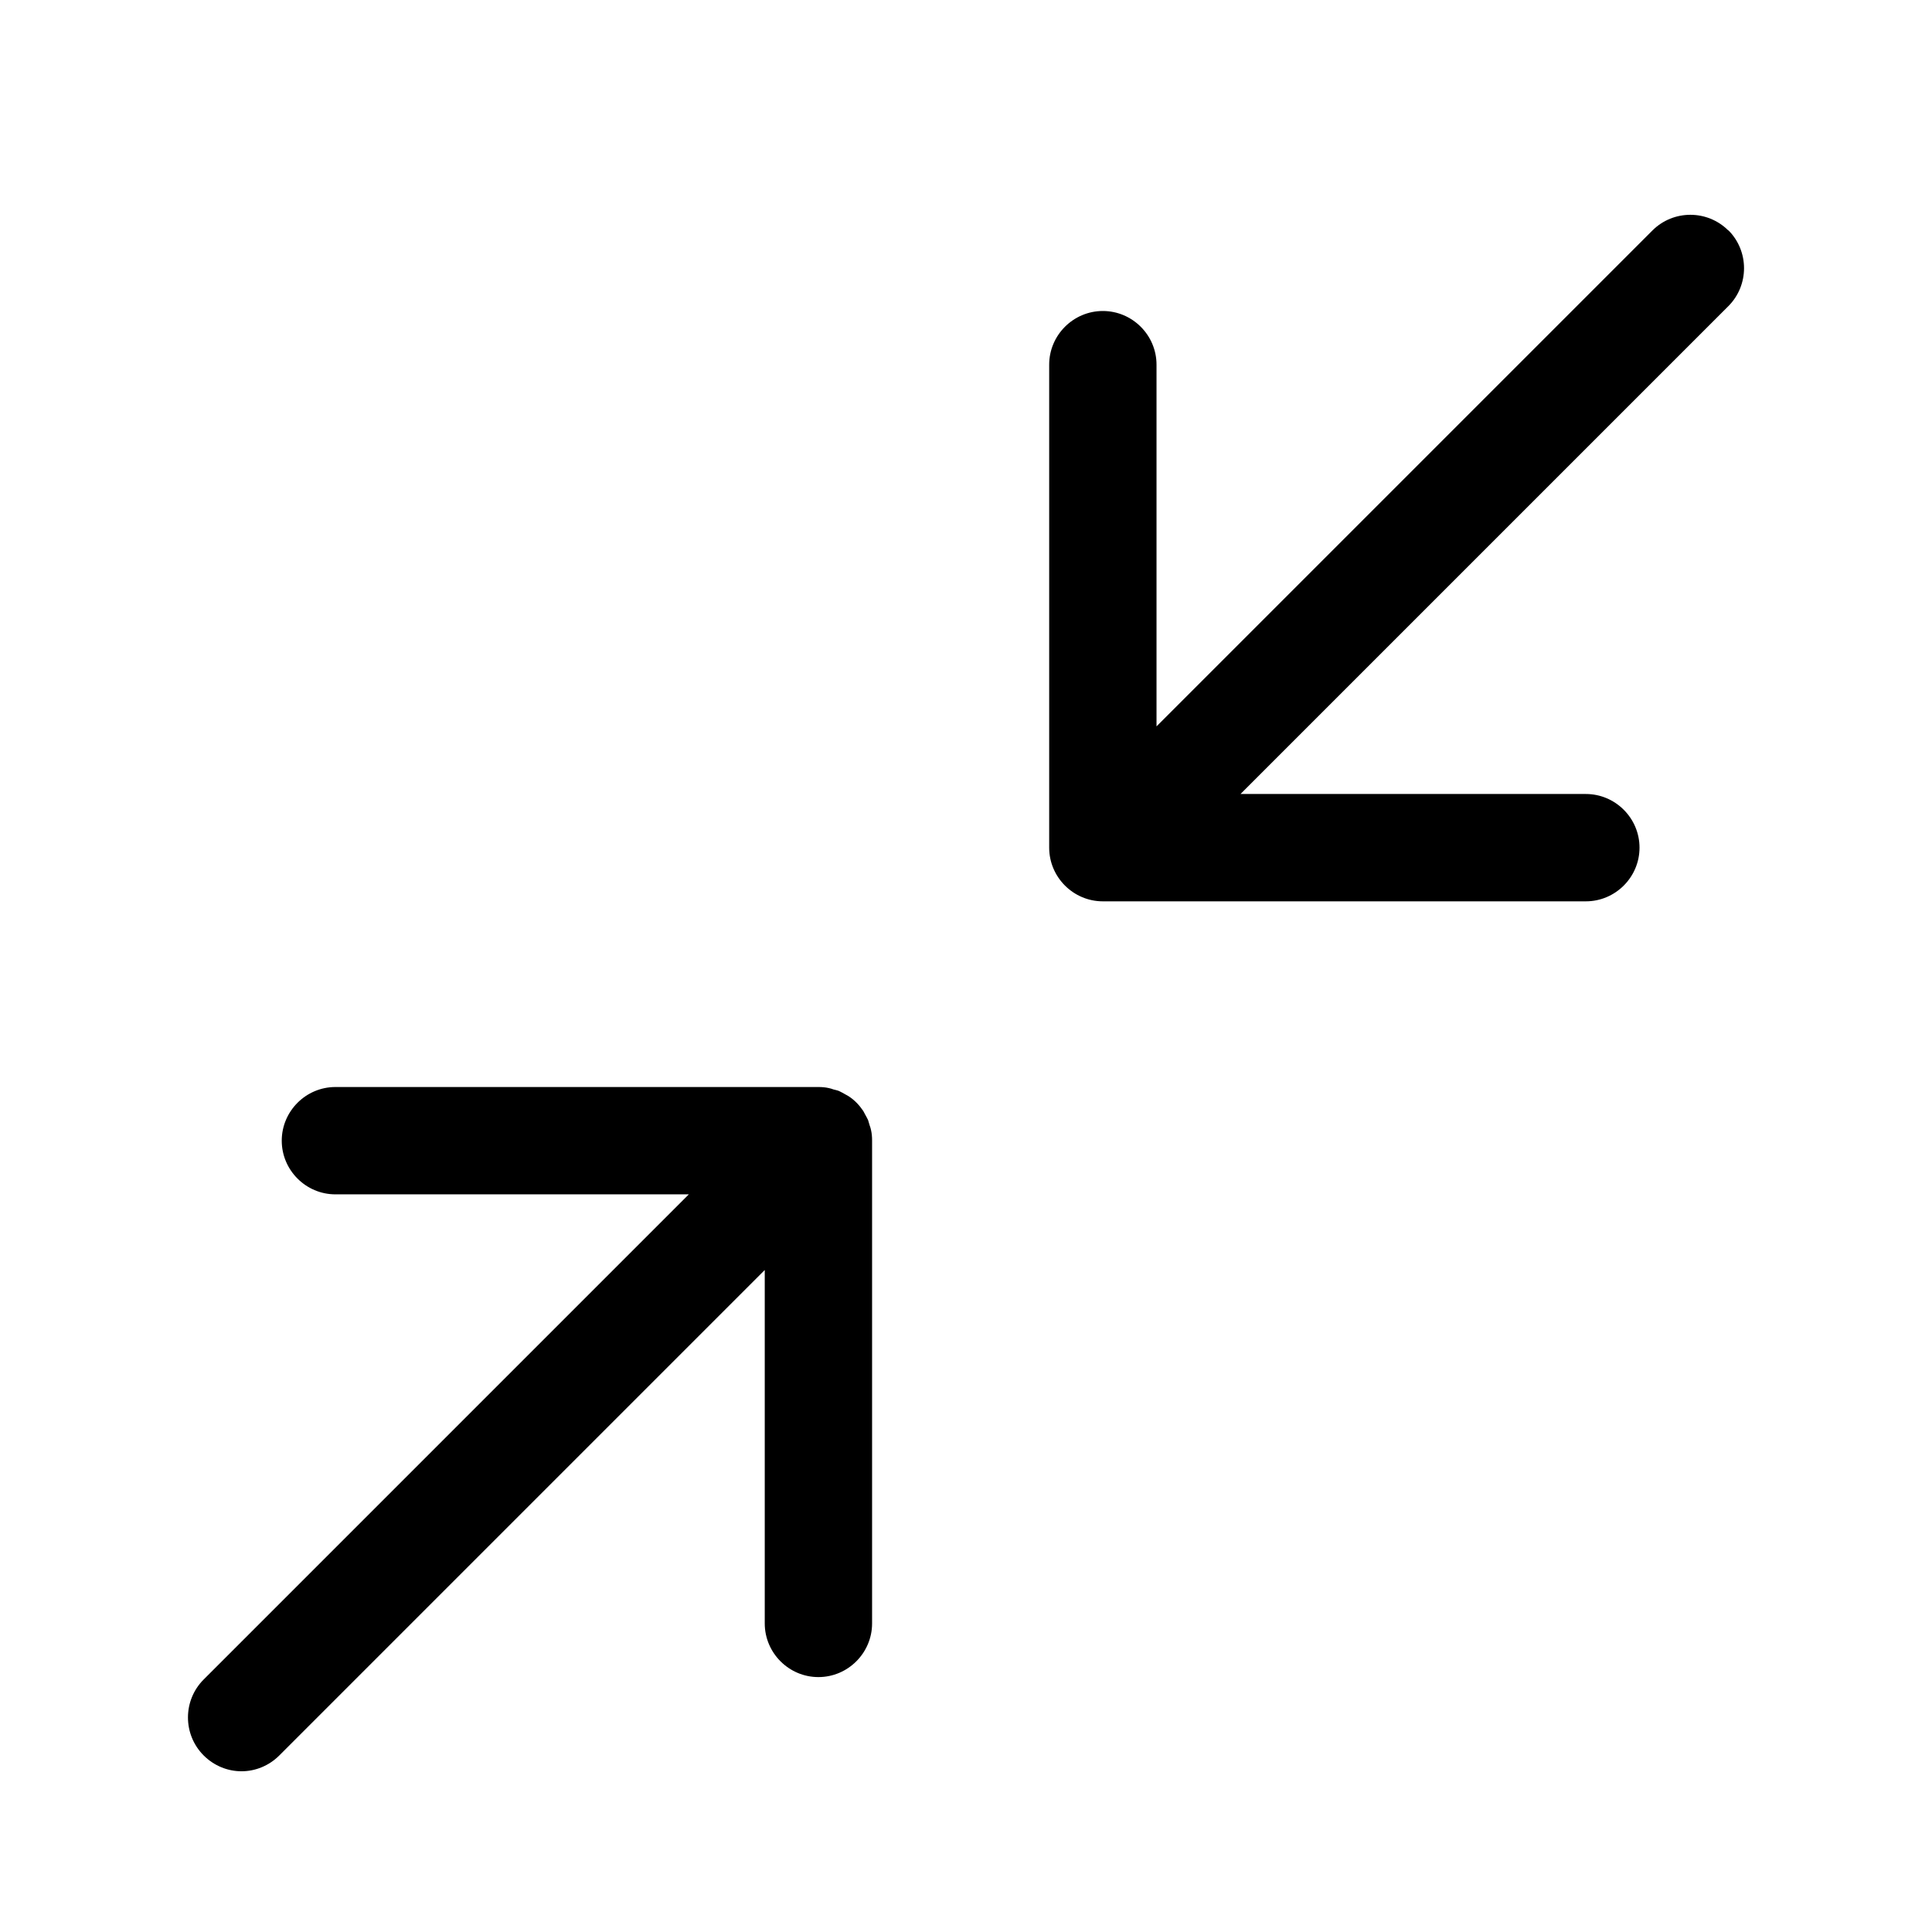
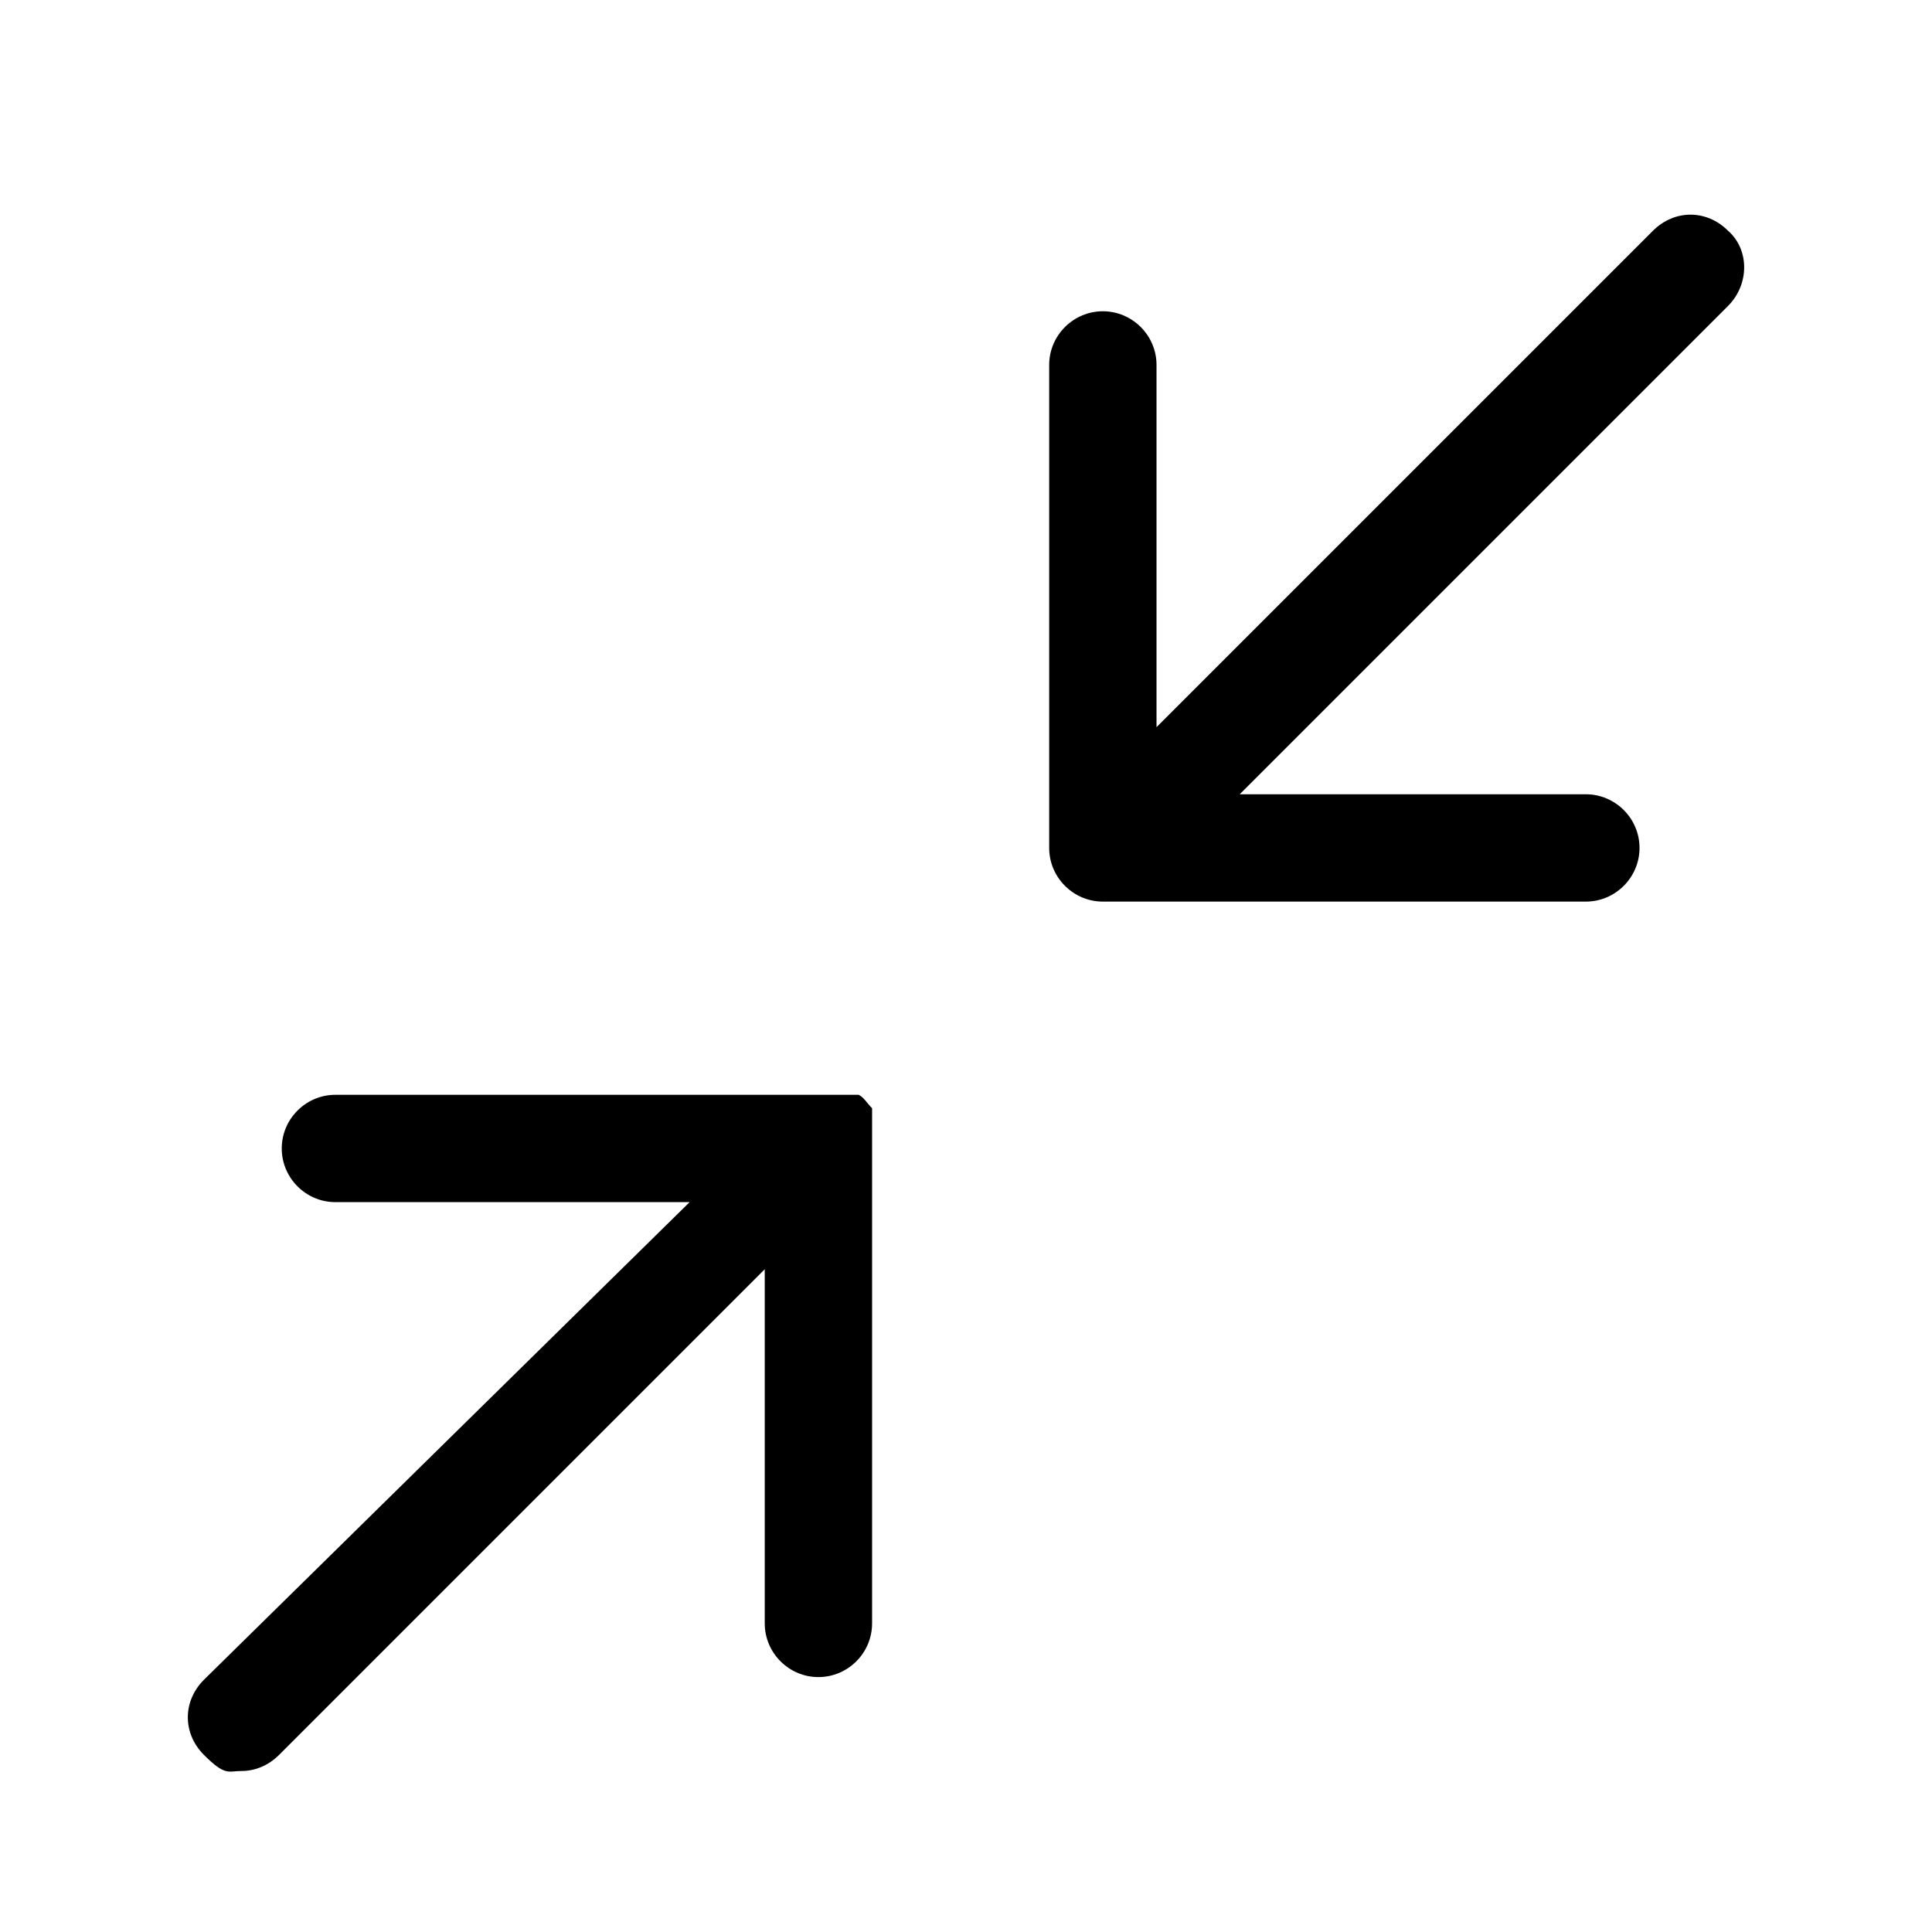
- <svg xmlns="http://www.w3.org/2000/svg" viewBox="0 0 72 72">
-   <defs>
-     <style>
-       .cls-1 {
-         fill: none;
-       }
-     </style>
-   </defs>
-   <g id="SVG_icons" data-name="SVG icons">
-     <path d="M64.41,8.59c-.78-.78-2.05-.78-2.83,0l-18.48,18.48v-13.48c0-1.1-.9-2-2-2s-2,.9-2,2v18c0,1.1.9,2,2,2h18c1.1,0,2-.9,2-2s-.9-2-2-2h-12.87l18.18-18.18c.78-.78.78-2.05,0-2.83Z" />
-     <path d="M32.46,42.11c-.01-.06-.03-.11-.05-.17-.02-.07-.04-.14-.06-.2-.03-.07-.07-.13-.1-.19-.03-.05-.05-.1-.08-.15-.15-.22-.33-.41-.55-.55-.05-.03-.11-.06-.16-.09-.06-.03-.12-.07-.19-.1-.07-.03-.14-.04-.21-.06-.06-.02-.11-.04-.17-.05-.13-.03-.26-.04-.39-.04H12.5c-1.1,0-2,.9-2,2s.9,2,2,2h13.17L7.59,62.59c-.78.78-.78,2.05,0,2.83.39.39.9.59,1.41.59s1.02-.2,1.41-.59l18.09-18.09v13.17c0,1.1.9,2,2,2s2-.9,2-2v-18c0-.13-.01-.26-.04-.39Z" />
-   </g>
-   <g id="Rectangles">
-     <rect class="cls-1" x=".36" y=".36" width="71.28" height="71.28" />
+ <svg xmlns="http://www.w3.org/2000/svg" id="Layer_1" version="1.1" viewBox="0 0 72 72">
+   <g id="SVG_icons">
+     <path d="M64.4,8.6c-.8-.8-2-.8-2.8,0l-18.5,18.5v-13.5c0-1.1-.9-2-2-2s-2,.9-2,2v18c0,1.1.9,2,2,2h18c1.1,0,2-.9,2-2s-.9-2-2-2h-12.9l18.2-18.2c.8-.8.8-2.1,0-2.8h0Z" />
+     <path d="M32.5,42.1c0,0,0-.1,0-.2,0,0,0-.1,0-.2,0,0,0-.1,0-.2,0,0,0,0,0-.2-.2-.2-.3-.4-.5-.5,0,0-.1,0-.2,0,0,0-.1,0-.2,0s-.1,0-.2,0c0,0-.1,0-.2,0-.1,0-.3,0-.4,0H12.5c-1.1,0-2,.9-2,2s.9,2,2,2h13.2L7.6,62.6c-.8.8-.8,2,0,2.8s.9.6,1.4.6,1-.2,1.4-.6l18.1-18.1v13.2c0,1.1.9,2,2,2s2-.9,2-2v-18c0-.1,0-.3,0-.4Z" />
  </g>
</svg>
